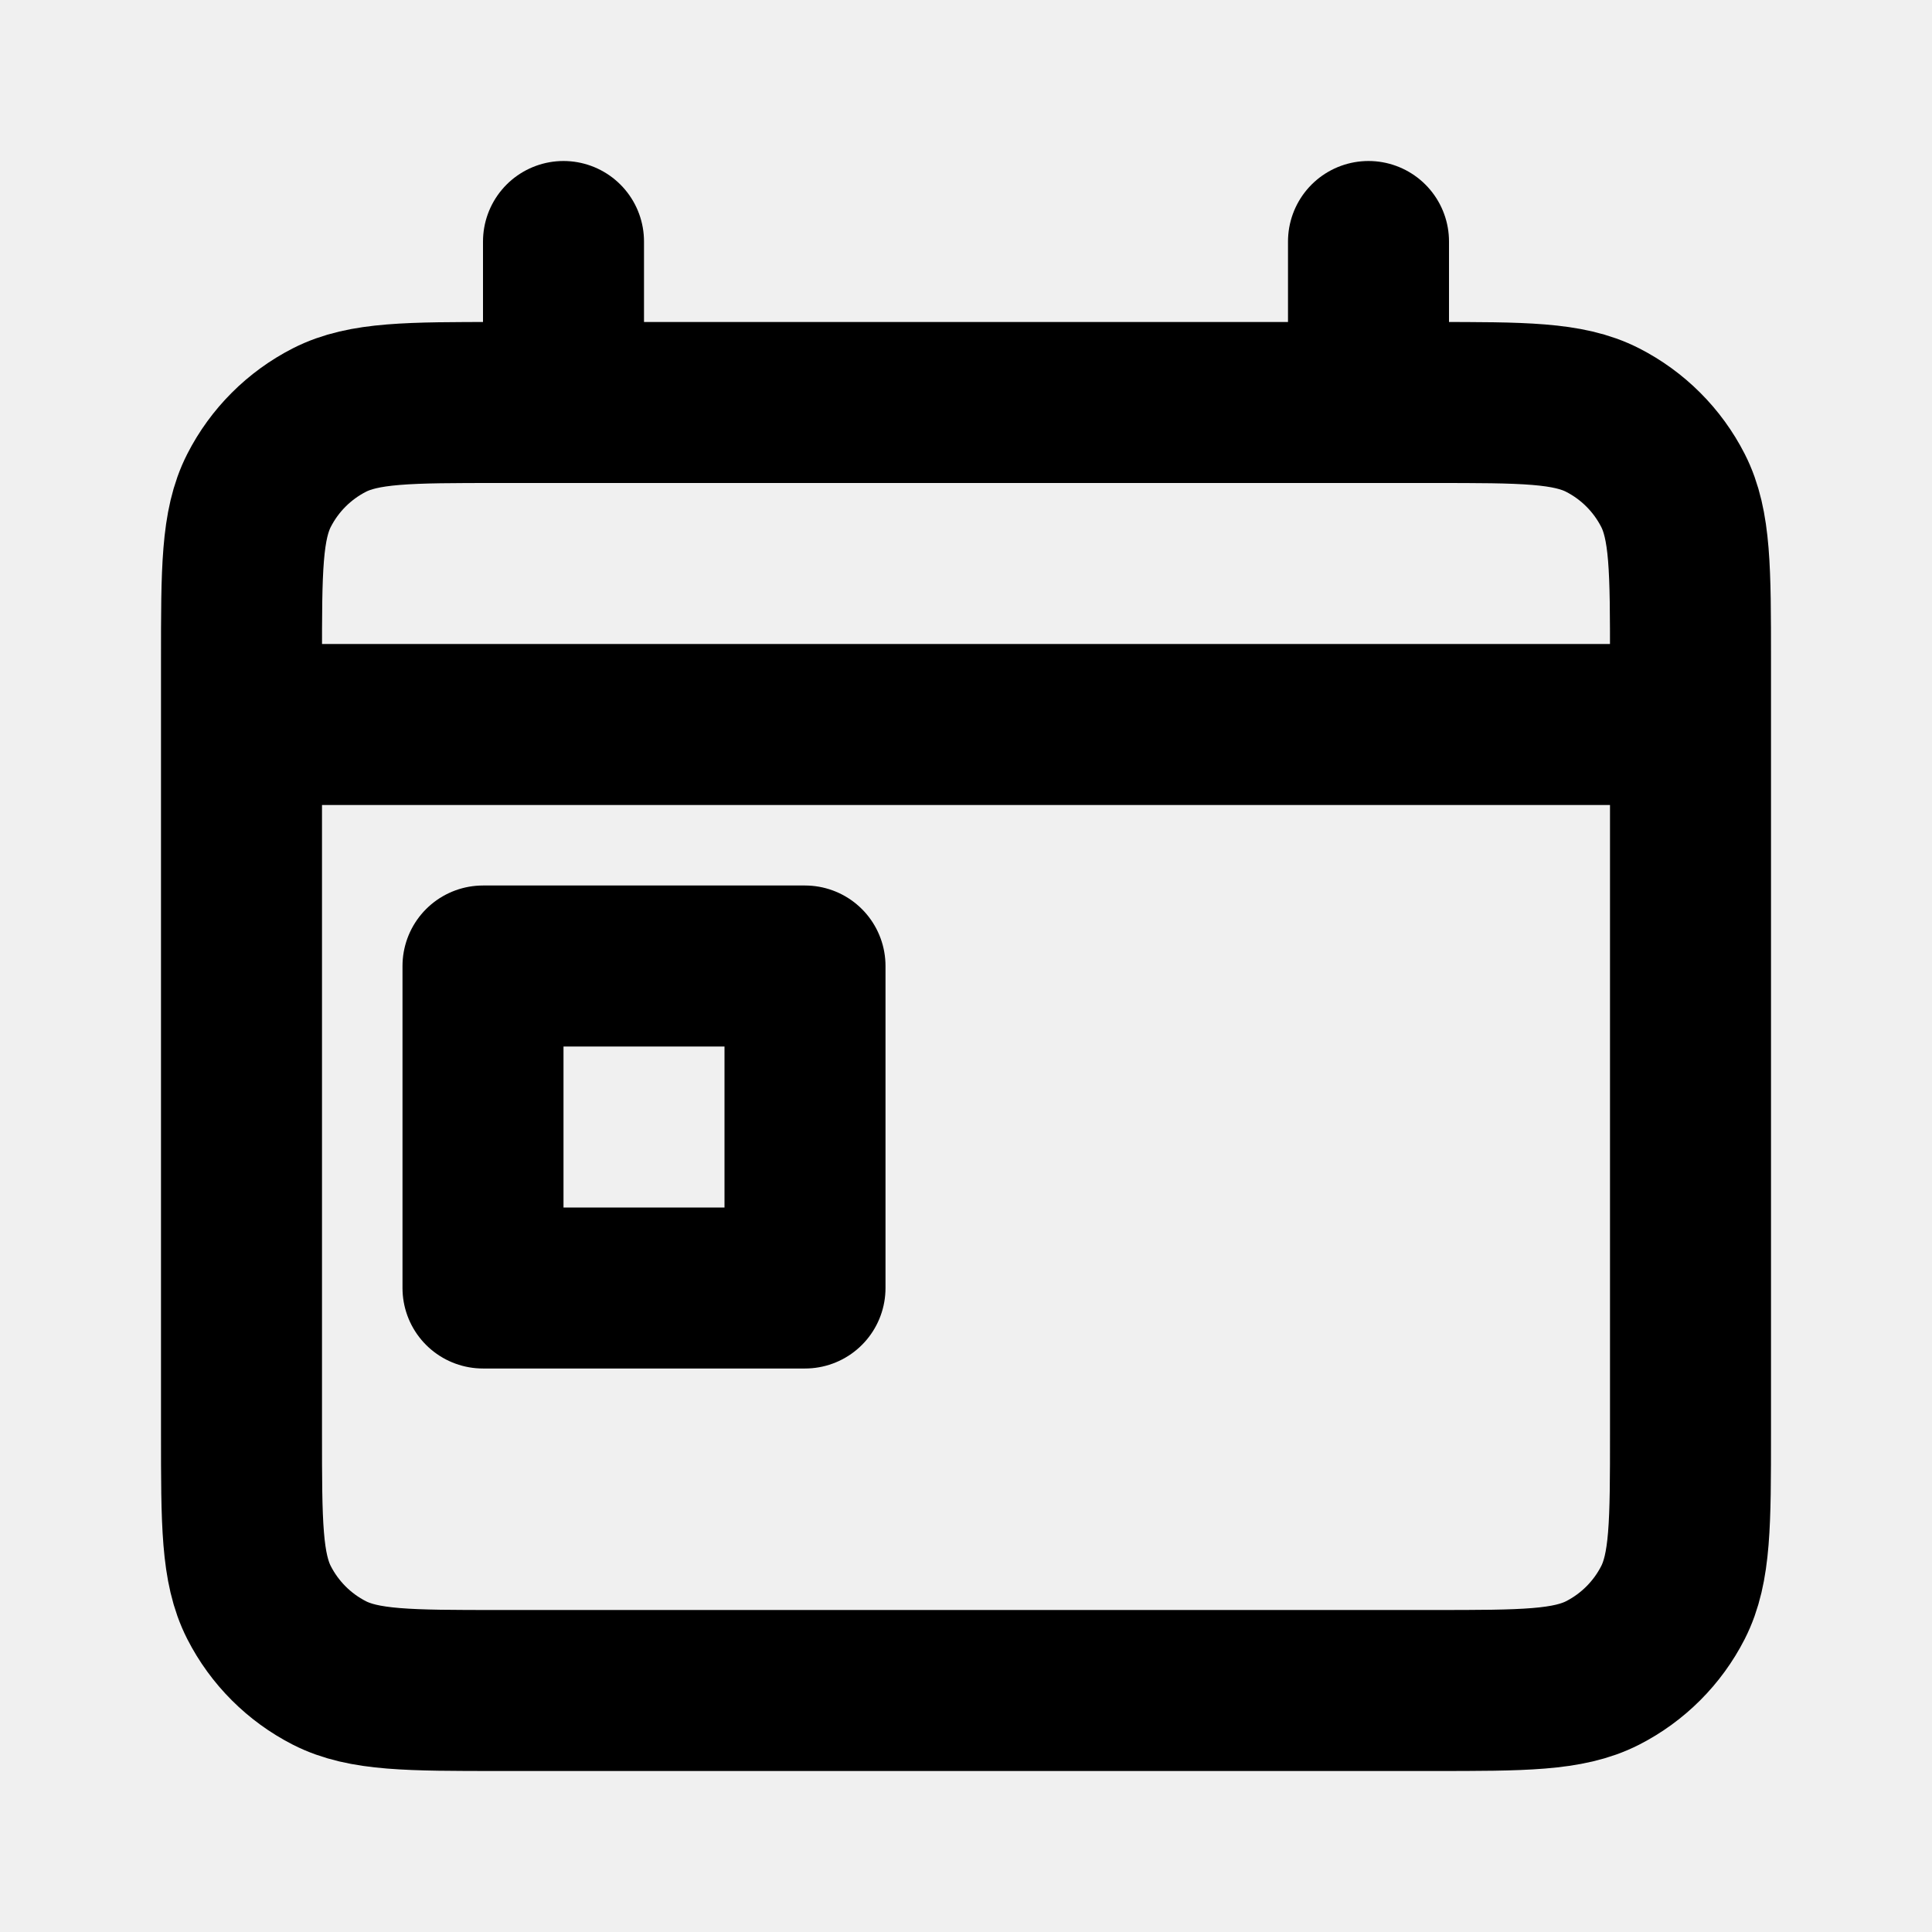
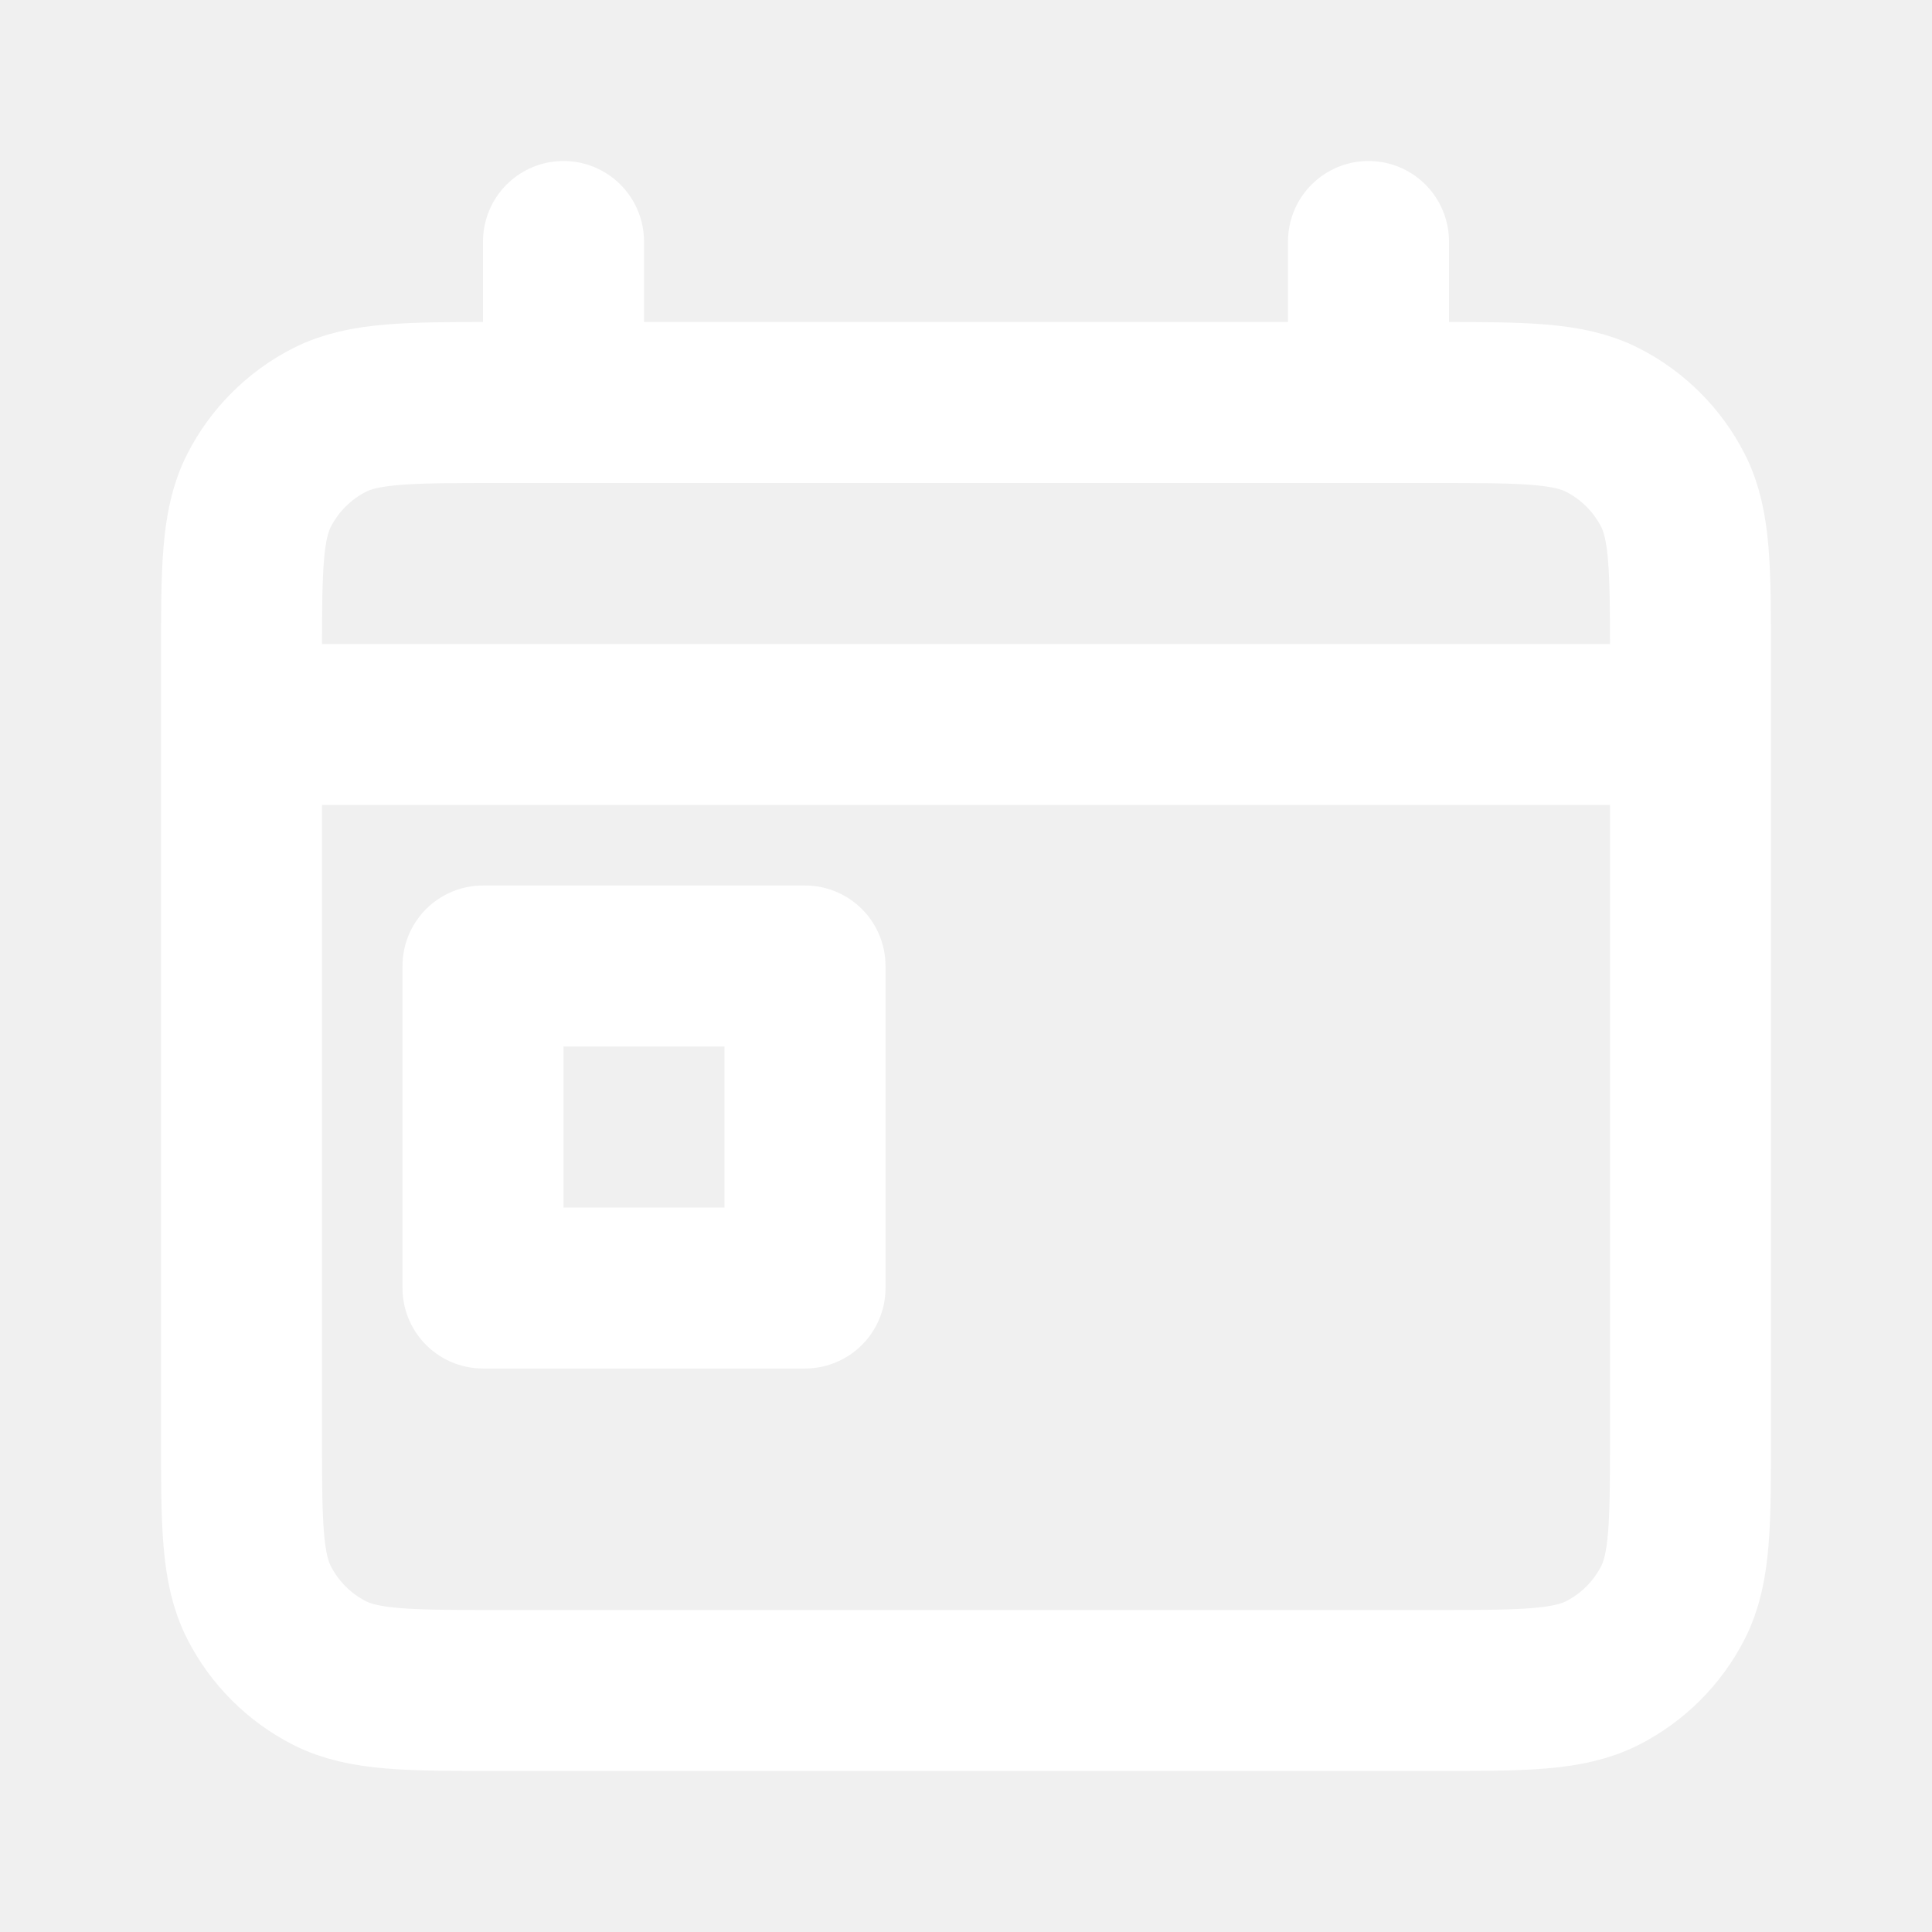
<svg xmlns="http://www.w3.org/2000/svg" width="40px" height="40px" viewBox="0 0 24 24" fill="none">
-   <path d="M3 9H21M7 3V5M17 3V5M6 12H10V16H6V12ZM6.2 21H17.8C18.92 21 19.48 21 19.908 20.782C20.284 20.59 20.59 20.284 20.782 19.908C21 19.48 21 18.92 21 17.8V8.2C21 7.08 21 6.52 20.782 6.092C20.59 5.716 20.284 5.41 19.908 5.218C19.48 5 18.92 5 17.8 5H6.2C5.08 5 4.52 5 4.092 5.218C3.716 5.41 3.41 5.716 3.218 6.092C3 6.52 3 7.08 3 8.2V17.8C3 18.92 3 19.48 3.218 19.908C3.41 20.284 3.716 20.59 4.092 20.782C4.52 21 5.08 21 6.2 21Z" stroke="#000000" stroke-width="2" stroke-linecap="round" stroke-linejoin="round" />
+   <path d="M3 9H21M7 3V5M17 3V5M6 12H10V16H6V12ZM6.2 21H17.8C18.92 21 19.48 21 19.908 20.782C20.284 20.59 20.59 20.284 20.782 19.908C21 19.48 21 18.92 21 17.8V8.2C21 7.08 21 6.52 20.782 6.092C20.59 5.716 20.284 5.41 19.908 5.218C19.48 5 18.92 5 17.8 5H6.2C5.08 5 4.52 5 4.092 5.218C3.716 5.41 3.41 5.716 3.218 6.092C3 6.52 3 7.08 3 8.2V17.8C3 18.92 3 19.48 3.218 19.908C3.41 20.284 3.716 20.59 4.092 20.782C4.52 21 5.08 21 6.2 21Z" stroke="#FFFFFF" stroke-width="2" stroke-linecap="round" stroke-linejoin="round" />
</svg>
